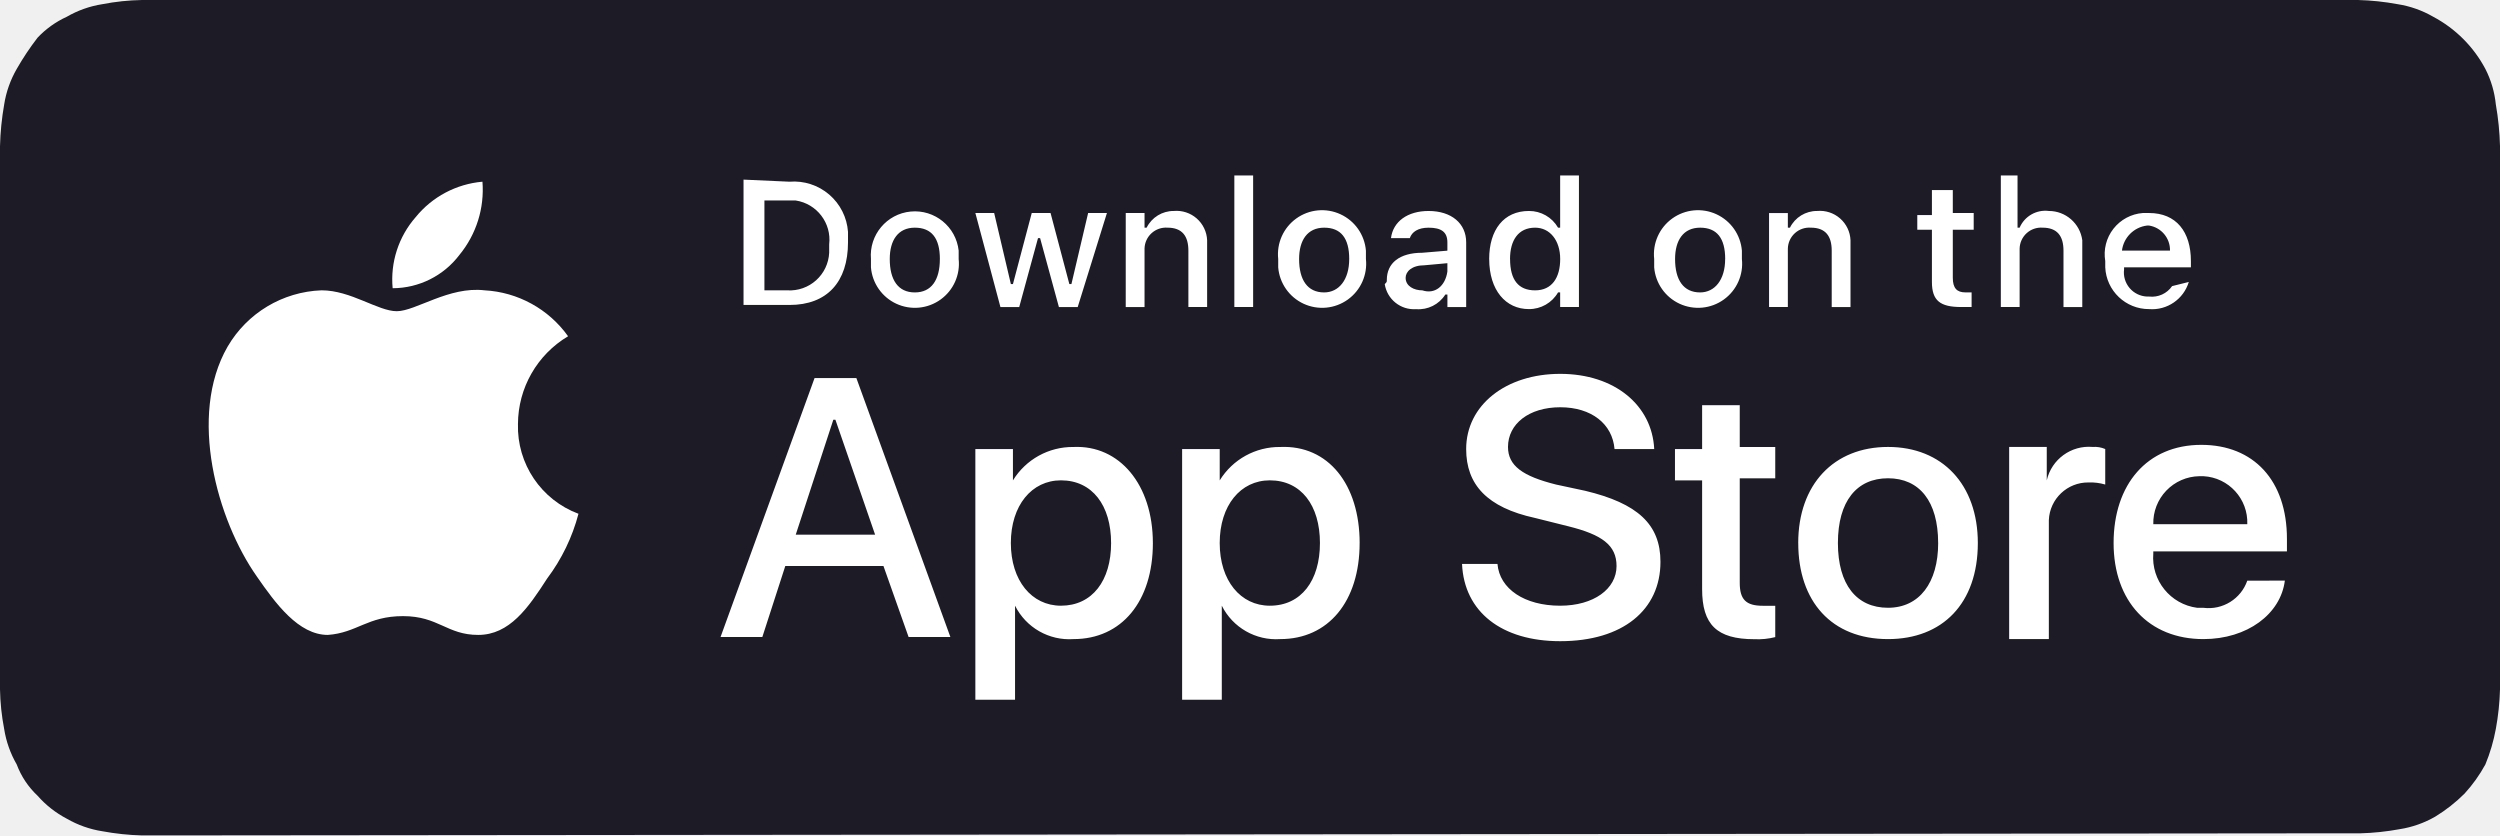
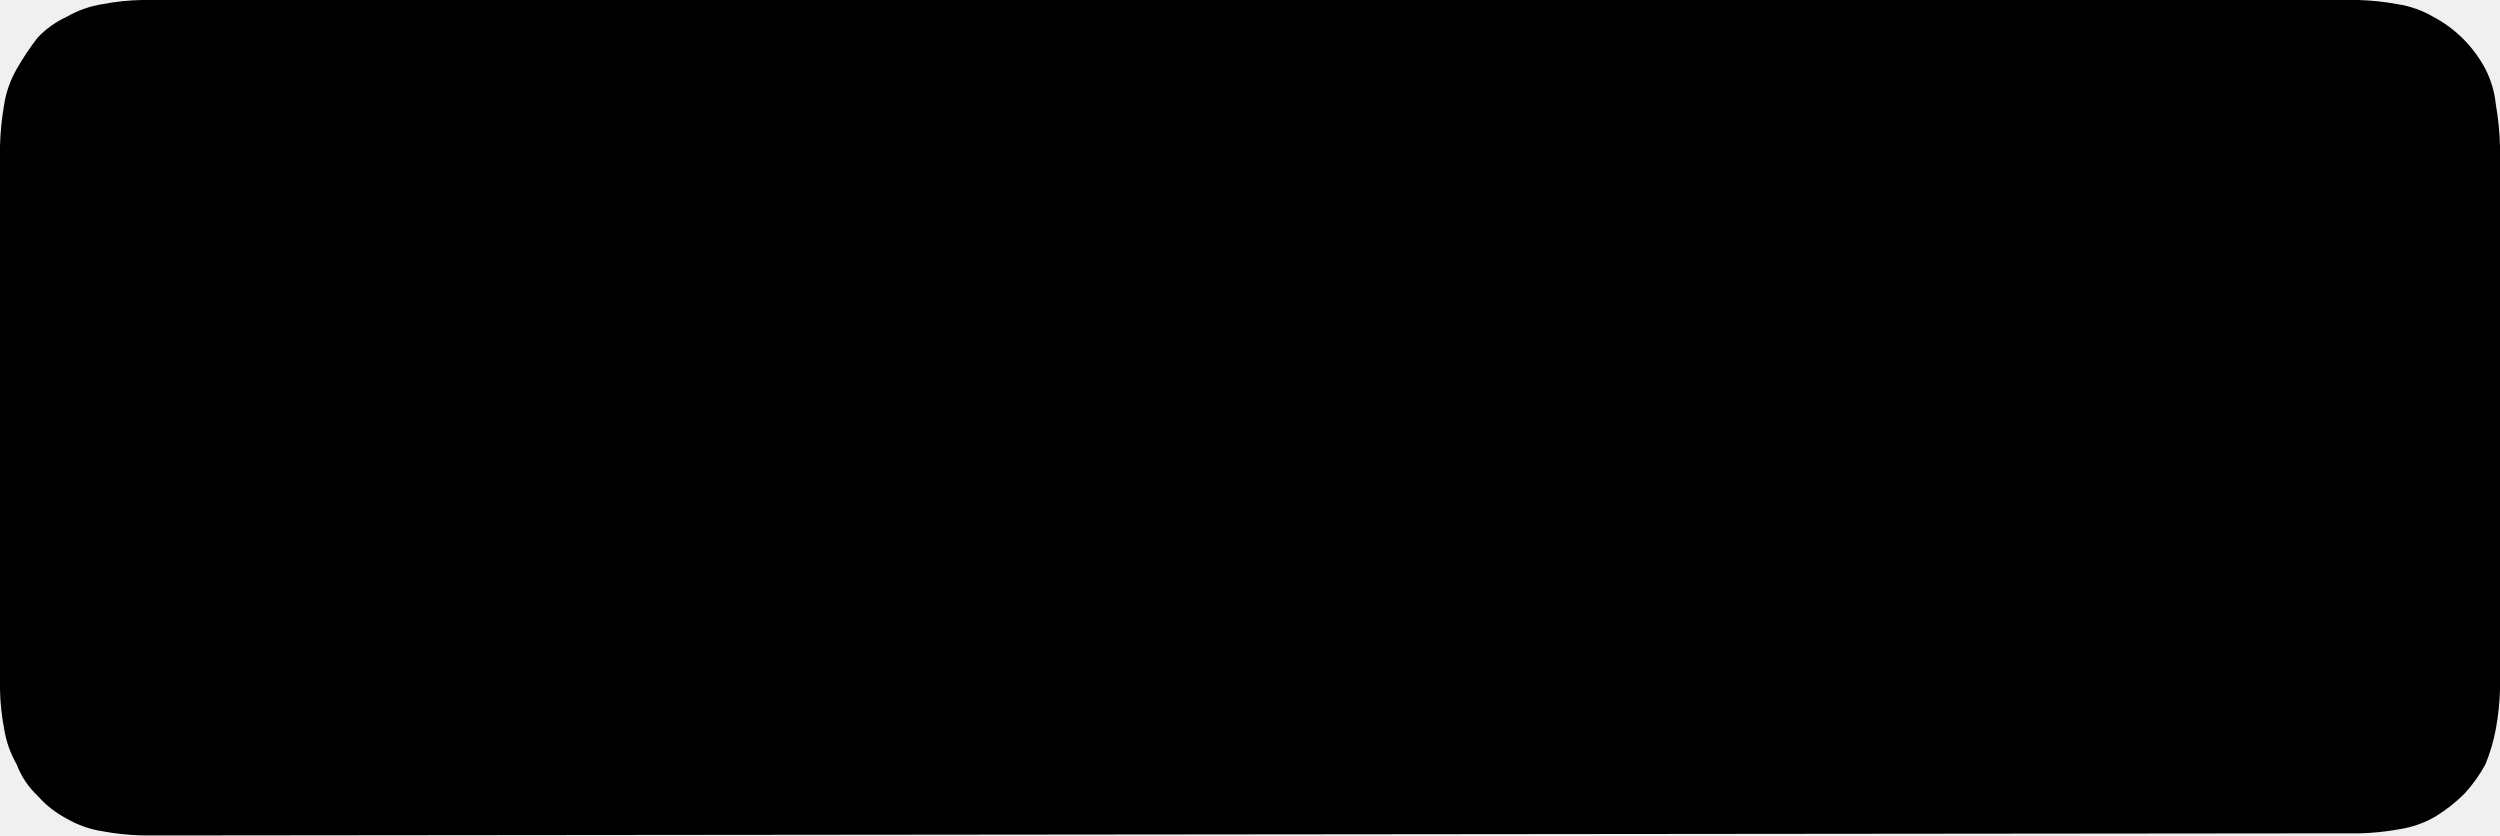
<svg xmlns="http://www.w3.org/2000/svg" width="191.438" height="63.973" viewBox="0 0 191.438 63.973">
  <defs>
-     <style>.a{fill:#1d1b26;}.b{fill:#fff;}</style>
+     <style>.a{fill:#000;}.b{fill:#000;}</style>
  </defs>
  <path class="a" d="M12.315,63.973H10.875a19.6,19.6,0,0,1-3.039-.32,7.874,7.874,0,0,1-2.719-.96,7.778,7.778,0,0,1-2.239-1.759,6.327,6.327,0,0,1-1.6-2.4,7.874,7.874,0,0,1-.96-2.719A17.714,17.714,0,0,1,0,52.777V11.2A21.674,21.674,0,0,1,.32,8a7.874,7.874,0,0,1,.96-2.719,20.837,20.837,0,0,1,1.6-2.4,7.209,7.209,0,0,1,2.239-1.6A7.874,7.874,0,0,1,7.837.32,17.714,17.714,0,0,1,10.875,0H180.563A19.6,19.6,0,0,1,183.6.32a7.874,7.874,0,0,1,2.719.96,9.636,9.636,0,0,1,4,4,7.669,7.669,0,0,1,.8,2.719,21.675,21.675,0,0,1,.32,3.2V52.777a19.6,19.6,0,0,1-.32,3.039,13.509,13.509,0,0,1-.8,2.719,11.352,11.352,0,0,1-1.6,2.239,12.076,12.076,0,0,1-2.239,1.759,7.874,7.874,0,0,1-2.719.96,19.6,19.6,0,0,1-3.039.32h-3.2Z" />
  <g transform="translate(15.987 13.914)">
    <path class="b" d="M33.672,27.252a7.85,7.85,0,0,1,3.838-6.717,8.416,8.416,0,0,0-6.4-3.518c-2.719-.32-5.278,1.6-6.717,1.6s-3.518-1.6-5.758-1.6a8.692,8.692,0,0,0-7.2,4.318c-3.039,5.278-.8,13.274,2.239,17.592,1.439,2.079,3.2,4.478,5.438,4.478,2.239-.16,3.039-1.439,5.758-1.439s3.359,1.439,5.758,1.439,3.838-2.079,5.278-4.318a14.273,14.273,0,0,0,2.4-4.958A7.127,7.127,0,0,1,33.672,27.252ZM29.194,14.3a7.849,7.849,0,0,0,1.759-5.6,7.418,7.418,0,0,0-5.118,2.719,7.241,7.241,0,0,0-1.759,5.438A6.439,6.439,0,0,0,29.194,14.3Z" transform="translate(-9.996 -8.7)" />
    <path class="b" d="M46.975,32.614H39.458L37.7,38.051H34.5L41.7,18.22h3.2l7.2,19.832h-3.2Zm-6.717-2.4h6.077l-3.039-8.8h-.16Zm27.348.64c0,4.478-2.4,7.357-6.077,7.357a4.647,4.647,0,0,1-4.478-2.559h0v7.2H54.012V23.658H56.89v2.4h0A5.367,5.367,0,0,1,61.528,23.5c3.518-.16,6.077,2.879,6.077,7.357Zm-3.2,0c0-2.879-1.439-4.8-3.838-4.8-2.239,0-3.838,1.919-3.838,4.8s1.6,4.8,3.838,4.8C62.968,35.652,64.407,33.733,64.407,30.854Zm19.032,0c0,4.478-2.4,7.357-6.077,7.357a4.647,4.647,0,0,1-4.478-2.559h0v7.2H69.845V23.658h2.879v2.4h0A5.367,5.367,0,0,1,77.362,23.5C81.04,23.338,83.439,26.376,83.439,30.854Zm-3.039,0c0-2.879-1.439-4.8-3.838-4.8-2.239,0-3.838,1.919-3.838,4.8s1.6,4.8,3.838,4.8c2.4,0,3.838-1.919,3.838-4.8Zm13.594,1.6c.16,1.919,2.079,3.2,4.8,3.2,2.559,0,4.318-1.279,4.318-3.039,0-1.6-1.12-2.4-3.678-3.039l-2.559-.64c-3.678-.8-5.278-2.559-5.278-5.278,0-3.359,3.039-5.758,7.2-5.758s7.037,2.4,7.2,5.758h-3.039c-.16-1.919-1.759-3.2-4.158-3.2s-4,1.279-4,3.039c0,1.439,1.12,2.239,3.678,2.879l2.239.48c4,.96,5.758,2.559,5.758,5.438,0,3.678-2.879,6.077-7.677,6.077-4.478,0-7.357-2.239-7.517-5.917Zm18.552-12.315V23.5h2.719v2.4h-2.719v8c0,1.279.48,1.759,1.759,1.759h.96v2.4a5.441,5.441,0,0,1-1.6.16c-2.879,0-4-1.12-4-3.838V26.057h-2.079v-2.4h2.079V20.3h2.879Zm4.478,10.715c0-4.478,2.719-7.357,6.877-7.357s6.877,2.879,6.877,7.357c0,4.638-2.719,7.357-6.877,7.357C119.584,38.211,117.025,35.333,117.025,30.854Zm10.715,0c0-3.2-1.439-4.958-3.838-4.958s-3.838,1.759-3.838,4.958,1.439,4.958,3.838,4.958S127.74,33.893,127.74,30.854Zm5.438-7.357h2.879v2.559h0a3.308,3.308,0,0,1,3.518-2.559,2.028,2.028,0,0,1,.96.16v2.719a3.975,3.975,0,0,0-1.279-.16,3.007,3.007,0,0,0-3.039,2.879v9.116h-3.039Zm21.111,10.236c-.32,2.559-2.879,4.478-6.237,4.478-4.158,0-6.877-2.879-6.877-7.357s2.559-7.517,6.717-7.517c4,0,6.557,2.719,6.557,7.2v.96H144.213v.16a3.879,3.879,0,0,0,3.359,4.158h.48a3.138,3.138,0,0,0,3.359-2.079Zm-10.076-4.318h7.2a3.549,3.549,0,0,0-3.359-3.678h-.32a3.586,3.586,0,0,0-3.519,3.678Z" transform="translate(4.689 -3.186)" />
  </g>
  <path class="b" d="M39.118,8.88A4.151,4.151,0,0,1,43.6,12.718v.8c0,3.039-1.6,4.8-4.478,4.8H35.6V8.72ZM37.2,17.2h1.759a3.029,3.029,0,0,0,3.2-2.879v-.64A3.042,3.042,0,0,0,39.6,10.319H37.2Zm8.157-2.4a3.374,3.374,0,0,1,6.717-.64v.64a3.374,3.374,0,1,1-6.717.64V14.8Zm5.278,0q0-2.4-1.919-2.4c-1.279,0-1.919.96-1.919,2.4,0,1.6.64,2.559,1.919,2.559S50.634,16.4,50.634,14.8Zm10.555,3.678H59.75L58.31,13.2h-.16l-1.439,5.278H55.272l-1.919-7.2h1.439l1.279,5.438h.16l1.439-5.438H59.11l1.439,5.438h.16l1.279-5.438h1.439Zm3.678-7.2h1.439V12.4h.16a2.305,2.305,0,0,1,2.079-1.279A2.347,2.347,0,0,1,71.1,13.358v5.118H69.665V14.158c0-1.12-.48-1.759-1.6-1.759A1.644,1.644,0,0,0,66.307,14v4.478H64.867ZM73.184,8.4h1.439V18.476H73.184Zm3.359,6.4a3.374,3.374,0,1,1,6.717-.64v.64a3.374,3.374,0,1,1-6.717.64Zm5.438,0q0-2.4-1.919-2.4c-1.279,0-1.919.96-1.919,2.4,0,1.6.64,2.559,1.919,2.559C81.18,17.356,81.98,16.4,81.98,14.8Zm2.879,1.6c0-1.279.96-2.079,2.719-2.079l1.919-.16v-.64c0-.8-.48-1.12-1.439-1.12-.8,0-1.279.32-1.439.8H85.179c.16-1.279,1.279-2.079,2.879-2.079,1.759,0,2.879.96,2.879,2.4v4.958H89.5v-.96h-.16a2.42,2.42,0,0,1-2.239,1.12,2.268,2.268,0,0,1-2.4-1.919c.16-.16.16-.16.16-.32Zm4.638-.64v-.64l-1.759.16c-.96,0-1.439.48-1.439.96,0,.64.64.96,1.279.96.96.32,1.759-.32,1.919-1.439Zm3.2-.96c0-2.239,1.12-3.678,3.039-3.678A2.552,2.552,0,0,1,97.973,12.4h.16v-4h1.439V18.476H98.133v-1.12h-.16a2.552,2.552,0,0,1-2.239,1.279C93.975,18.636,92.7,17.2,92.7,14.8Zm1.6,0q0,2.4,1.919,2.4c1.279,0,1.919-.96,1.919-2.4s-.8-2.4-1.919-2.4C94.935,12.4,94.295,13.358,94.295,14.8Zm11.035,0a3.374,3.374,0,1,1,6.717-.64v.64a3.374,3.374,0,1,1-6.717.64Zm5.438,0q0-2.4-1.919-2.4c-1.279,0-1.919.96-1.919,2.4,0,1.6.64,2.559,1.919,2.559C109.968,17.356,110.768,16.4,110.768,14.8Zm3.359-3.518h1.439V12.4h.16a2.305,2.305,0,0,1,2.079-1.279,2.347,2.347,0,0,1,2.559,2.239v5.118h-1.439V14.158c0-1.12-.48-1.759-1.6-1.759a1.644,1.644,0,0,0-1.759,1.6v4.478h-1.439ZM128.2,9.52v1.759h1.6v1.279h-1.6v3.678c0,.8.32,1.12.96,1.12h.48v1.12h-.8c-1.6,0-2.239-.48-2.239-1.919v-4h-1.12v-1.12h1.12V9.52Zm3.518-1.12h1.439v4h.16a2.142,2.142,0,0,1,2.239-1.279,2.586,2.586,0,0,1,2.559,2.239v5.118h-1.439V14.158c0-1.12-.48-1.759-1.6-1.759a1.644,1.644,0,0,0-1.759,1.6v4.478h-1.439V8.4Zm14.554,8.157a2.937,2.937,0,0,1-3.039,2.079,3.349,3.349,0,0,1-3.359-3.2v-.48a3.16,3.16,0,0,1,2.879-3.678h.48c2.079,0,3.2,1.439,3.2,3.678v.48h-5.118v.16a1.847,1.847,0,0,0,1.759,2.079h.16a1.875,1.875,0,0,0,1.759-.8Zm-5.118-2.4h3.678a1.9,1.9,0,0,0-1.6-1.919h-.16a2.206,2.206,0,0,0-1.919,1.919Z" transform="translate(21.336 5.034)" />
</svg>
